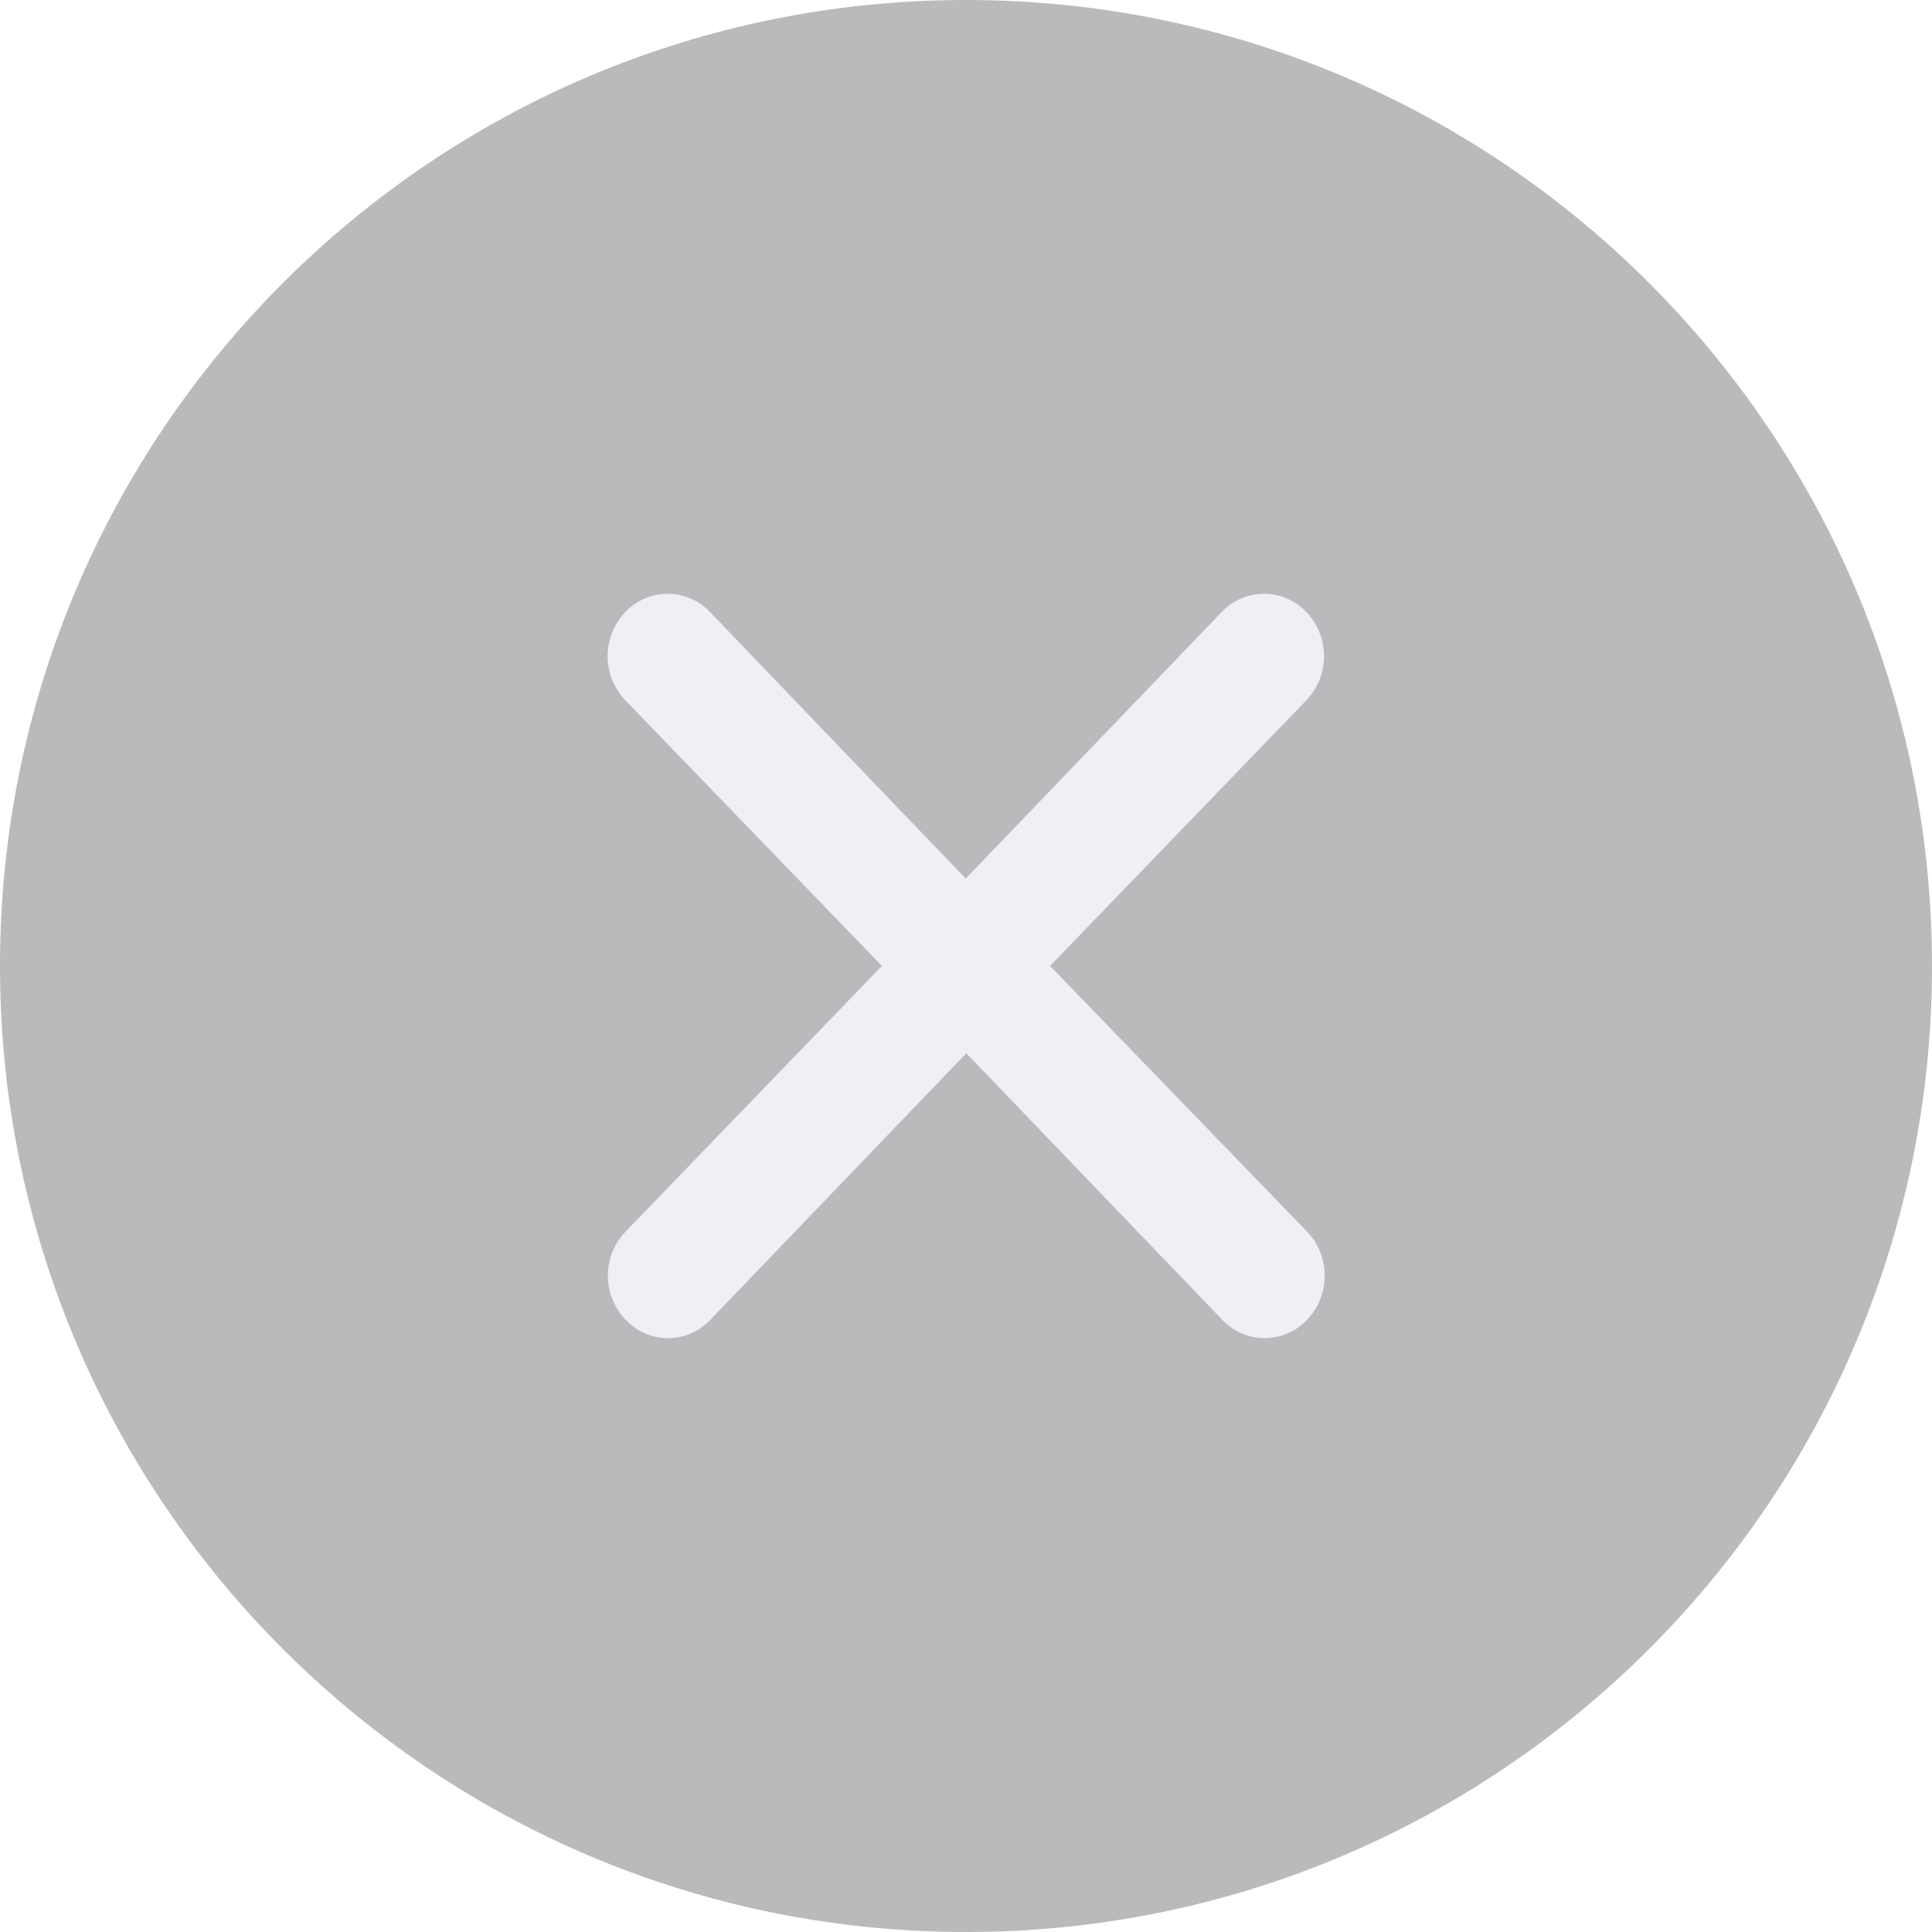
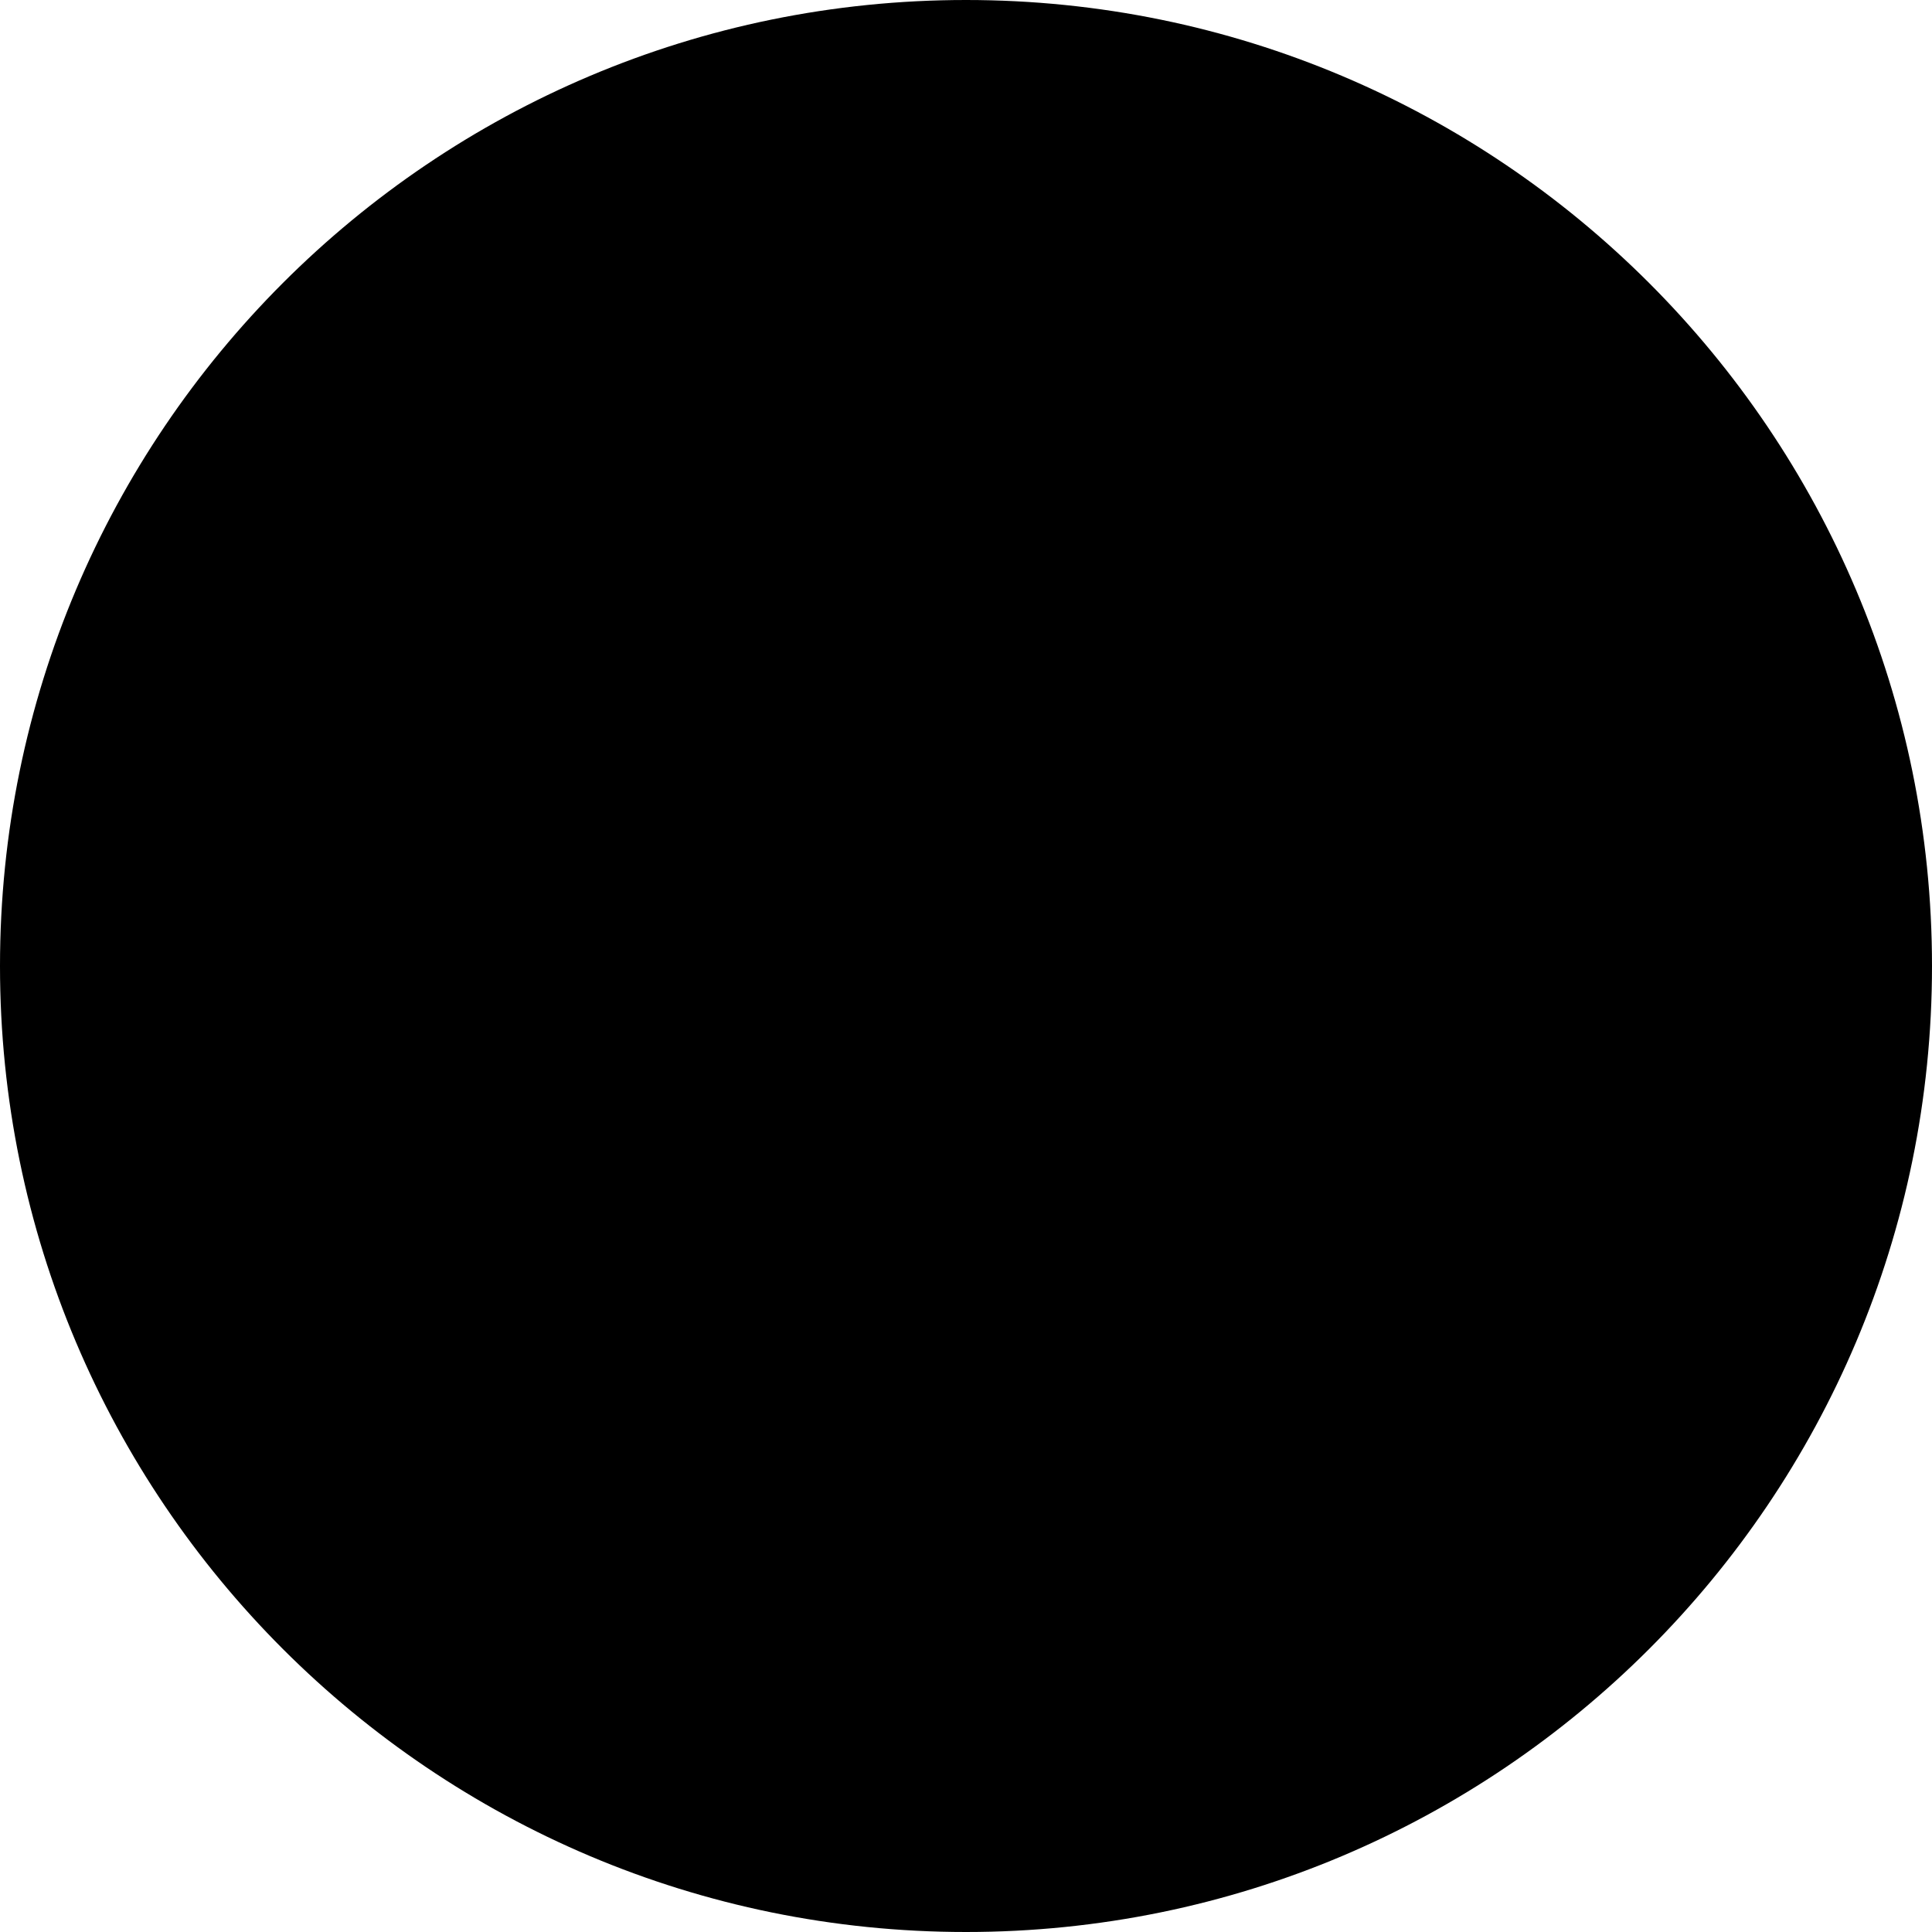
- <svg xmlns="http://www.w3.org/2000/svg" width="25" height="25" viewBox="0 0 25 25">
+ <svg xmlns="http://www.w3.org/2000/svg" data-name="close-icon" width="25" height="25" viewBox="0 0 25 25">
  <g id="Group_51239" data-name="Group 51239" transform="translate(-0.3)">
-     <rect id="Rectangle_20877" data-name="Rectangle 20877" width="25" height="25" rx="12.5" transform="translate(0.3)" fill="#b9babc" />
-     <path id="times-7" d="M11.716,10.809,15.034,7.37a.827.827,0,0,0,0-1.138.754.754,0,0,0-1.1,0l-3.31,3.447L7.318,6.232a.754.754,0,0,0-1.1,0,.827.827,0,0,0,0,1.138L9.54,10.809,6.222,14.248a.824.824,0,0,0,0,1.138.751.751,0,0,0,1.1,0l3.31-3.447,3.31,3.447a.751.751,0,0,0,1.1,0,.824.824,0,0,0,0-1.138Z" transform="translate(2.172 1.69)" fill="#eff0f6" />
+     <rect id="Rectangle_20877" data-name="Rectangle 20877" width="25" height="25" rx="12.5" transform="translate(0.3)" data-fill="a" />
+     <path id="times-7" d="M11.716,10.809,15.034,7.37a.827.827,0,0,0,0-1.138.754.754,0,0,0-1.1,0l-3.31,3.447L7.318,6.232a.754.754,0,0,0-1.1,0,.827.827,0,0,0,0,1.138L9.54,10.809,6.222,14.248a.824.824,0,0,0,0,1.138.751.751,0,0,0,1.1,0l3.31-3.447,3.31,3.447a.751.751,0,0,0,1.1,0,.824.824,0,0,0,0-1.138Z" transform="translate(2.172 1.69)" />
  </g>
</svg>
